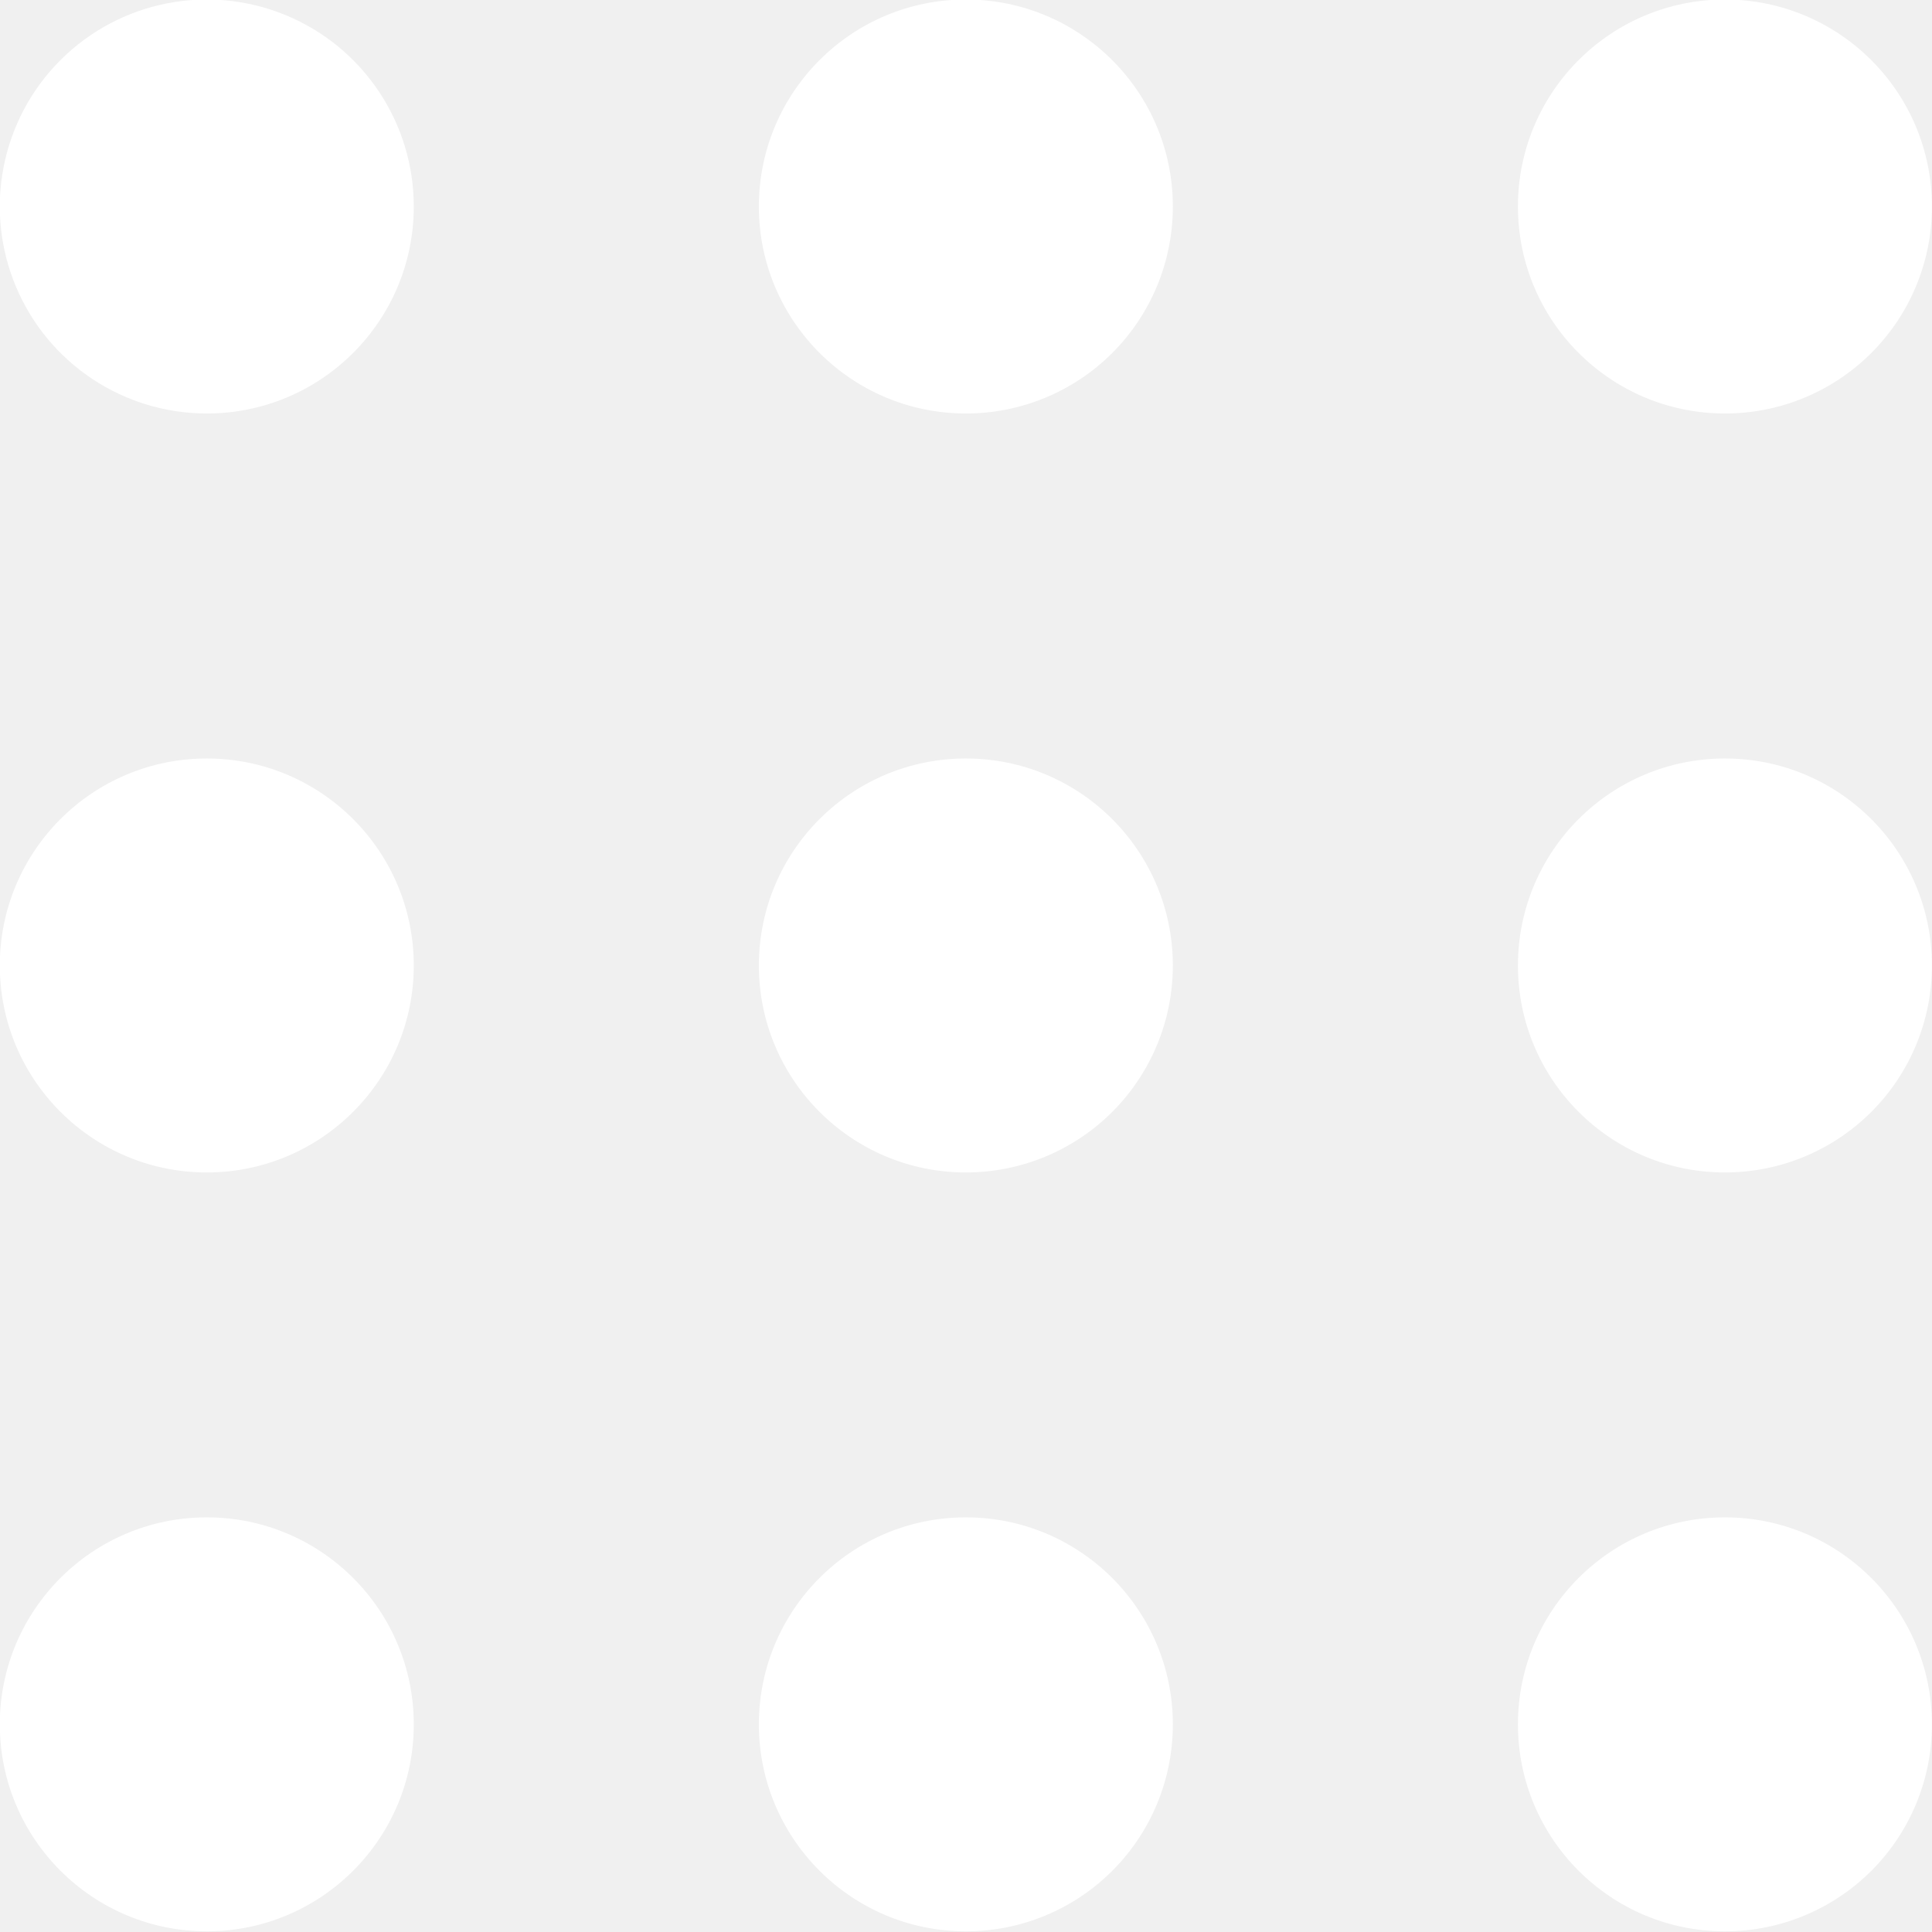
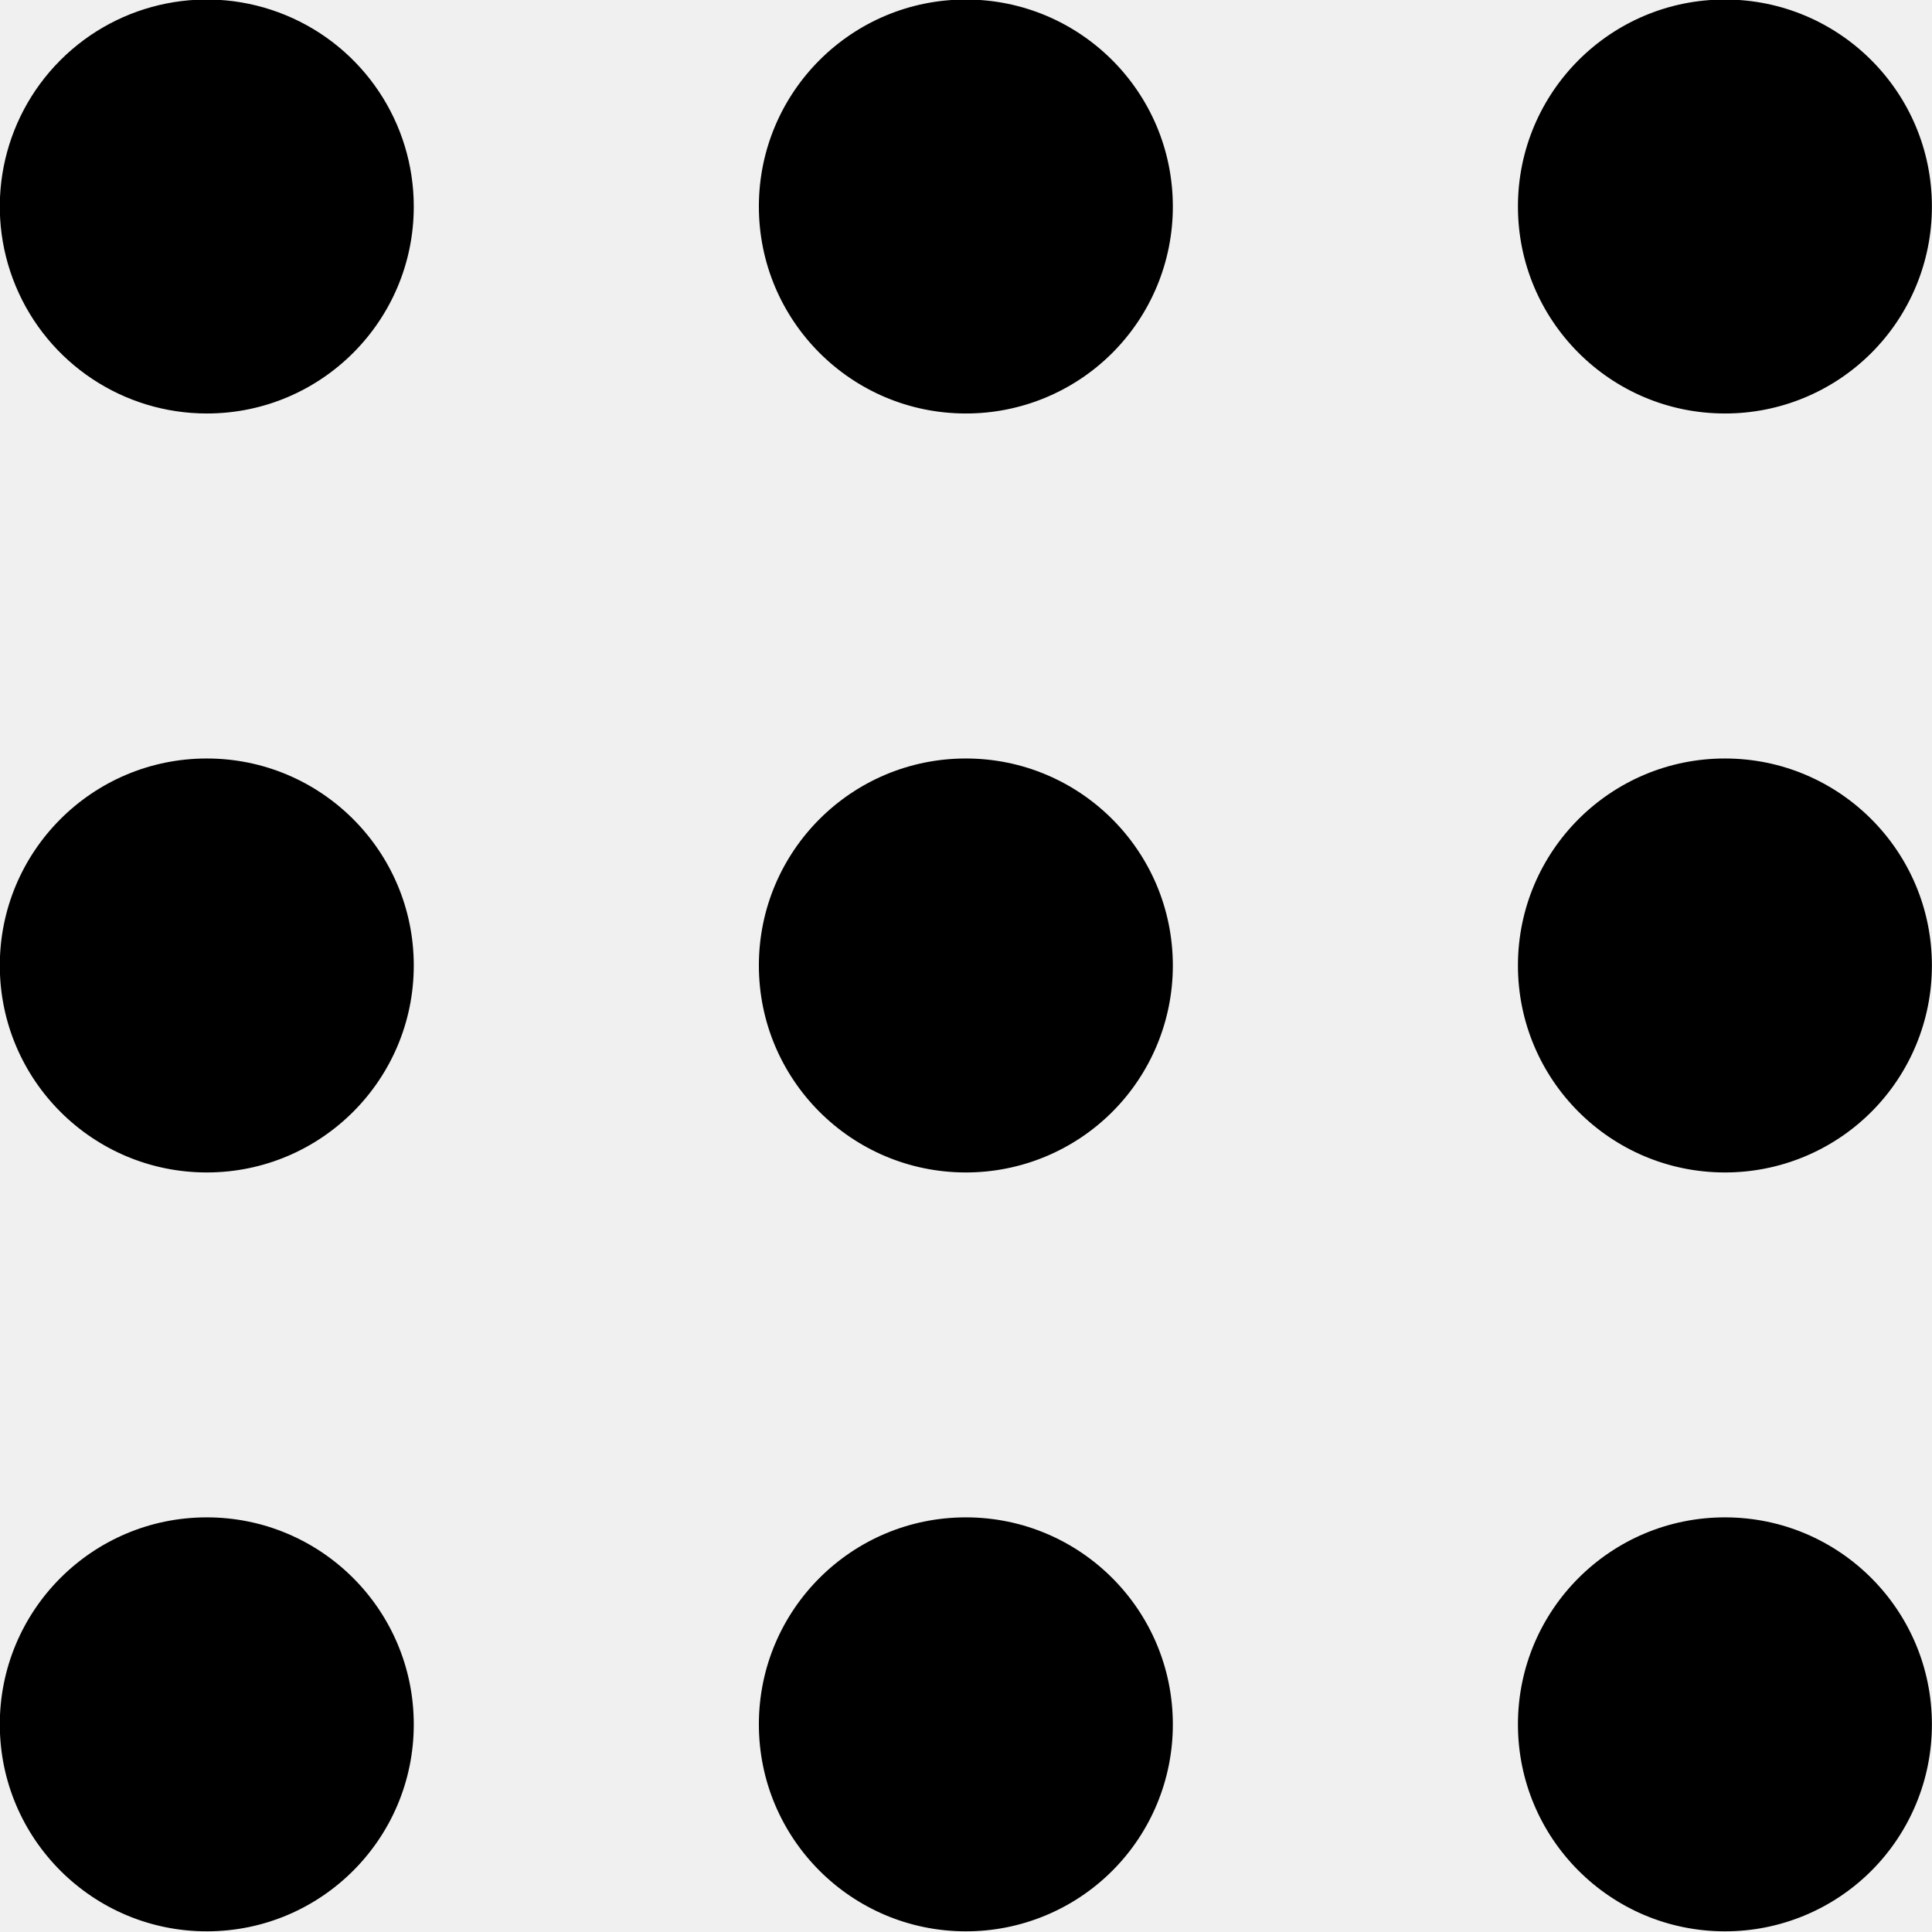
<svg xmlns="http://www.w3.org/2000/svg" width="20.03" height="20.031" viewBox="0 0 20.03 20.031">
-   <defs>
-     <style>
-       .cls-1 {
-         fill: #fff;
-         fill-rule: evenodd;
-       }
-     </style>
-   </defs>
-   <path class="cls-1" d="M1813.15,67.881a2.146,2.146,0,1,1,2.14-2.145A2.145,2.145,0,0,1,1813.15,67.881Zm0,7.869a2.146,2.146,0,1,1,2.14-2.147A2.146,2.146,0,0,1,1813.15,75.75Zm0,7.868a2.146,2.146,0,1,1,2.14-2.146A2.145,2.145,0,0,1,1813.15,83.618Zm7.86-15.737a2.146,2.146,0,1,1,2.15-2.145A2.143,2.143,0,0,1,1821.01,67.881Zm0,7.869a2.146,2.146,0,1,1,2.15-2.147A2.144,2.144,0,0,1,1821.01,75.75Zm0,7.868a2.146,2.146,0,1,1,2.15-2.146A2.143,2.143,0,0,1,1821.01,83.618Zm7.87-15.737a2.146,2.146,0,1,1,2.15-2.145A2.143,2.143,0,0,1,1828.88,67.881Zm0,7.869a2.146,2.146,0,1,1,2.15-2.147A2.144,2.144,0,0,1,1828.88,75.75Zm0,7.868a2.146,2.146,0,1,1,2.15-2.146A2.143,2.143,0,0,1,1828.88,83.618Z" transform="translate(-1811 -63.594)" />
+   <path d="M1813.15,67.881a2.146,2.146,0,1,1,2.14-2.145A2.145,2.145,0,0,1,1813.15,67.881Zm0,7.869a2.146,2.146,0,1,1,2.14-2.147A2.146,2.146,0,0,1,1813.15,75.75Zm0,7.868a2.146,2.146,0,1,1,2.14-2.146A2.145,2.145,0,0,1,1813.15,83.618Zm7.86-15.737a2.146,2.146,0,1,1,2.15-2.145A2.143,2.143,0,0,1,1821.01,67.881Zm0,7.869a2.146,2.146,0,1,1,2.15-2.147A2.144,2.144,0,0,1,1821.01,75.75Zm0,7.868a2.146,2.146,0,1,1,2.15-2.146A2.143,2.143,0,0,1,1821.01,83.618Zm7.87-15.737a2.146,2.146,0,1,1,2.15-2.145A2.143,2.143,0,0,1,1828.88,67.881Zm0,7.869a2.146,2.146,0,1,1,2.15-2.147A2.144,2.144,0,0,1,1828.88,75.75Zm0,7.868a2.146,2.146,0,1,1,2.15-2.146A2.143,2.143,0,0,1,1828.88,83.618Z" transform="translate(-1811 -63.594)" />
</svg>
